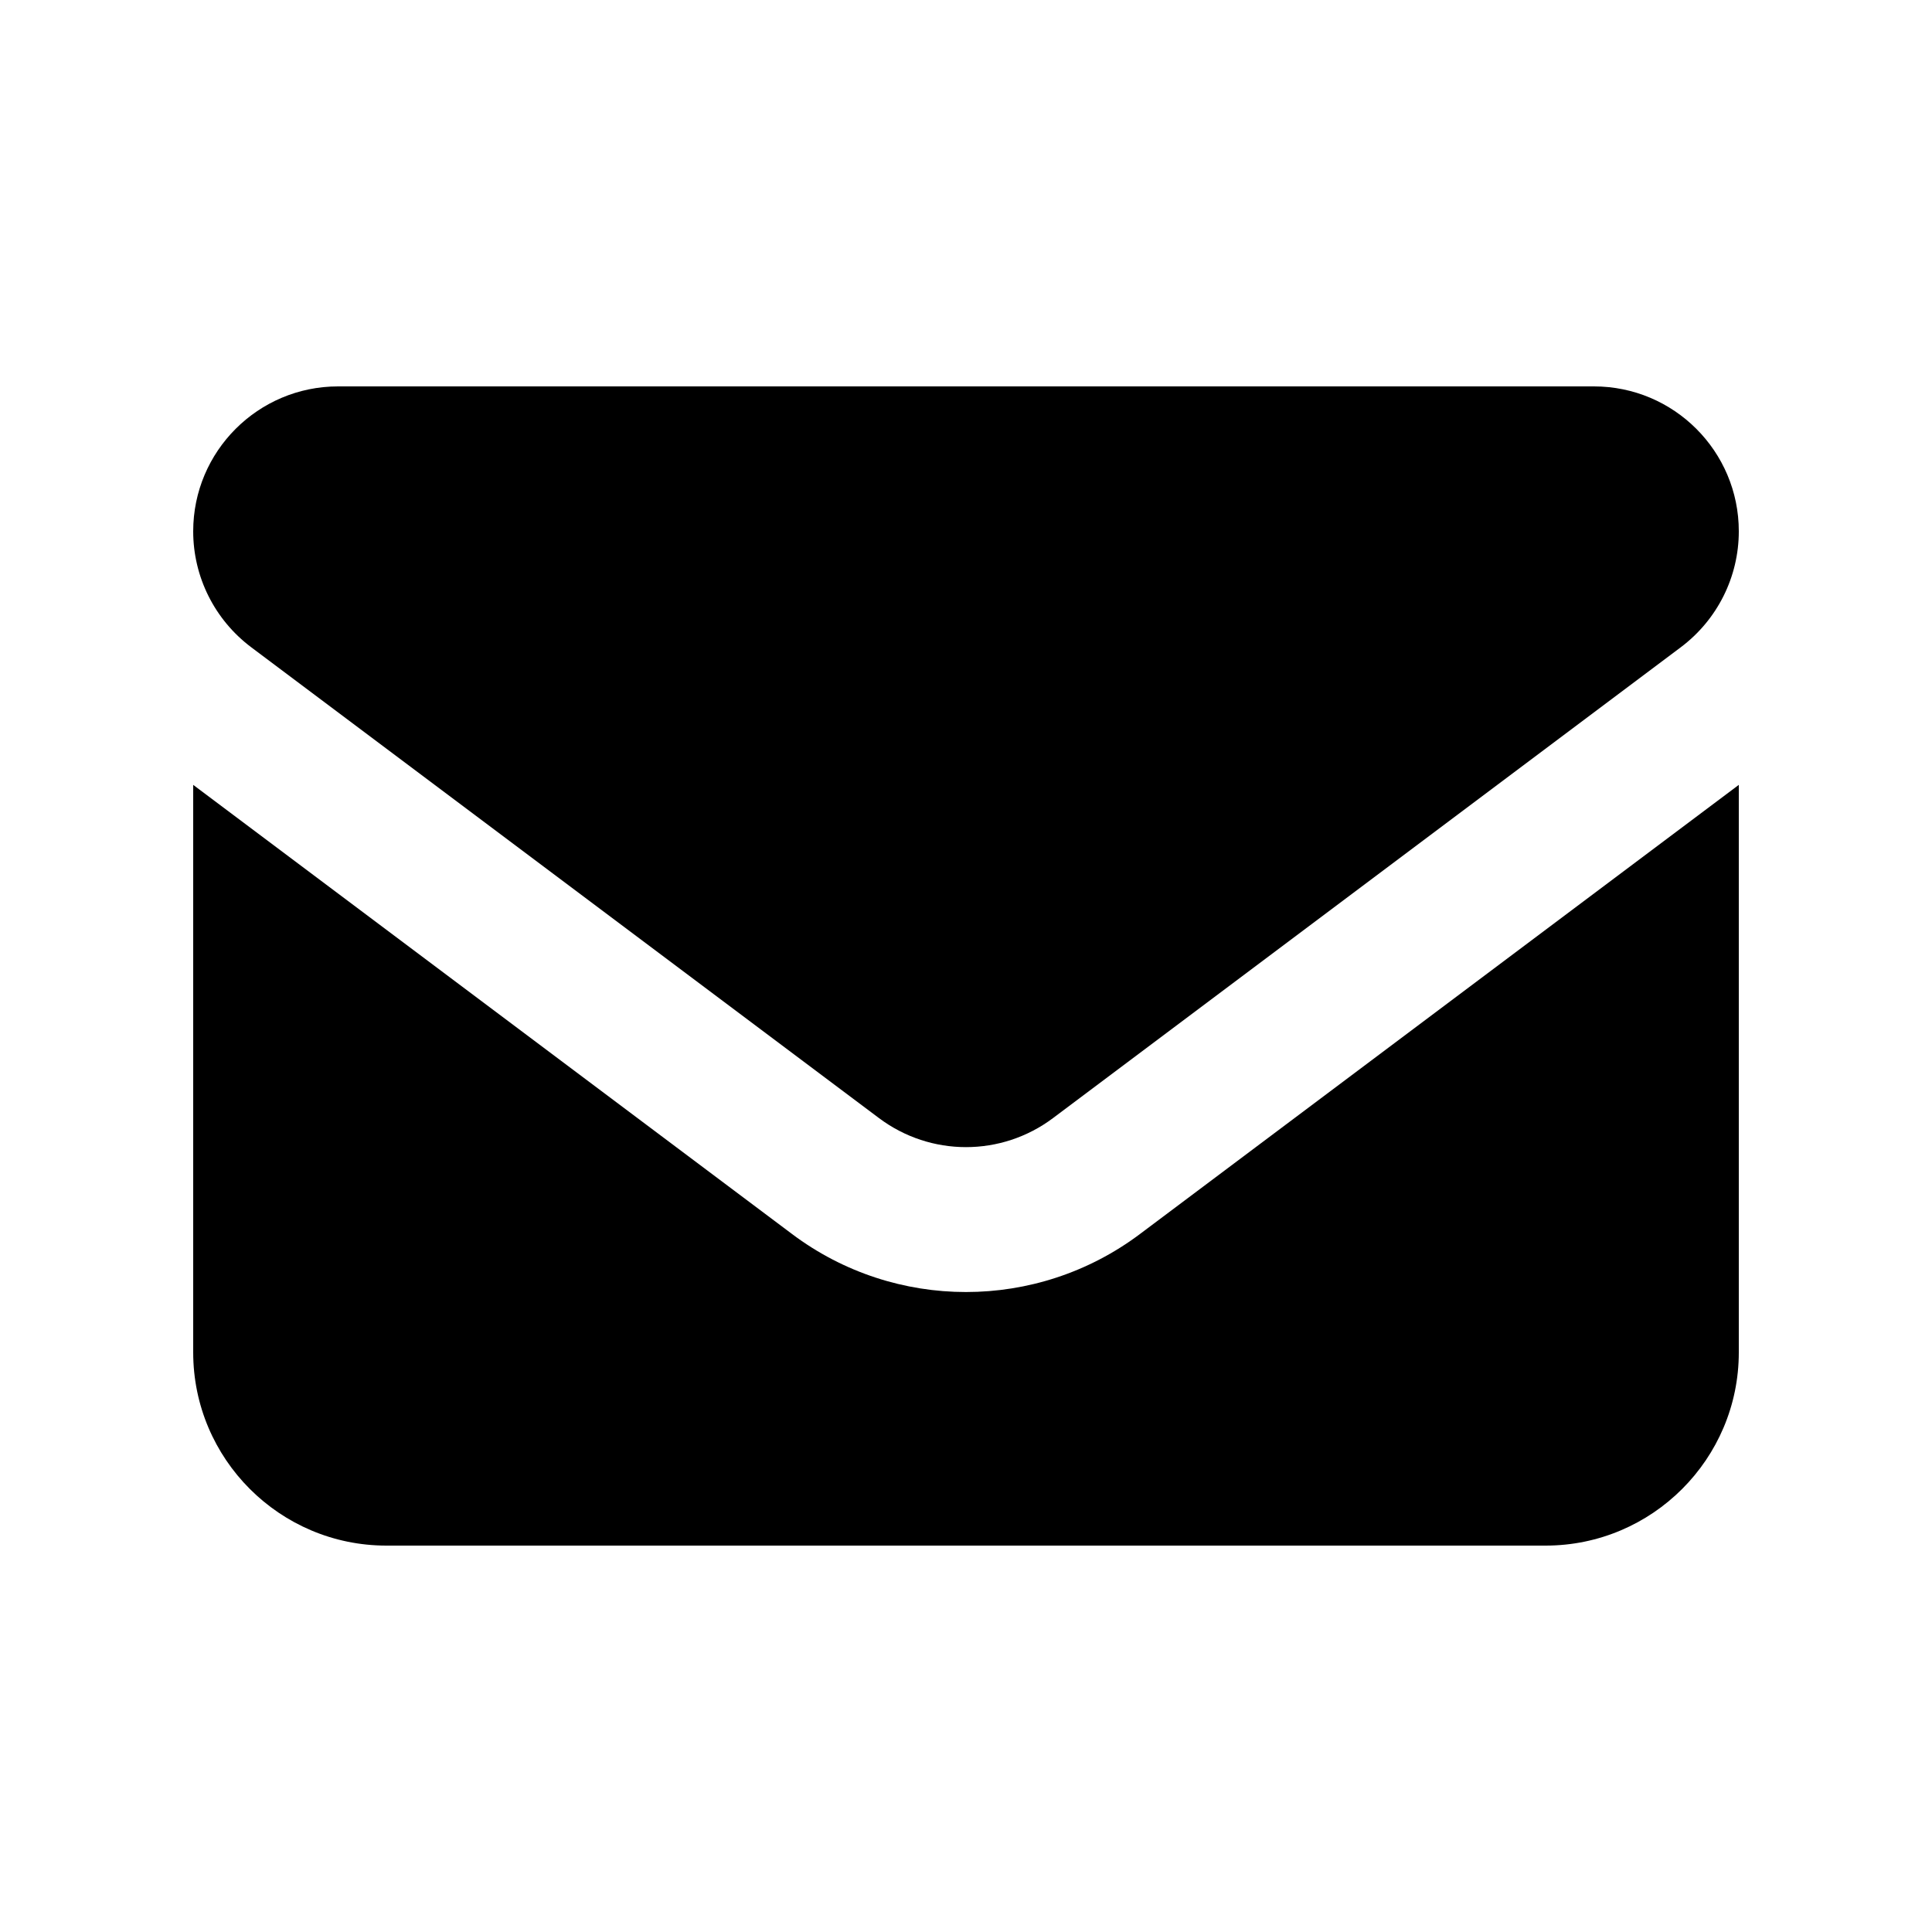
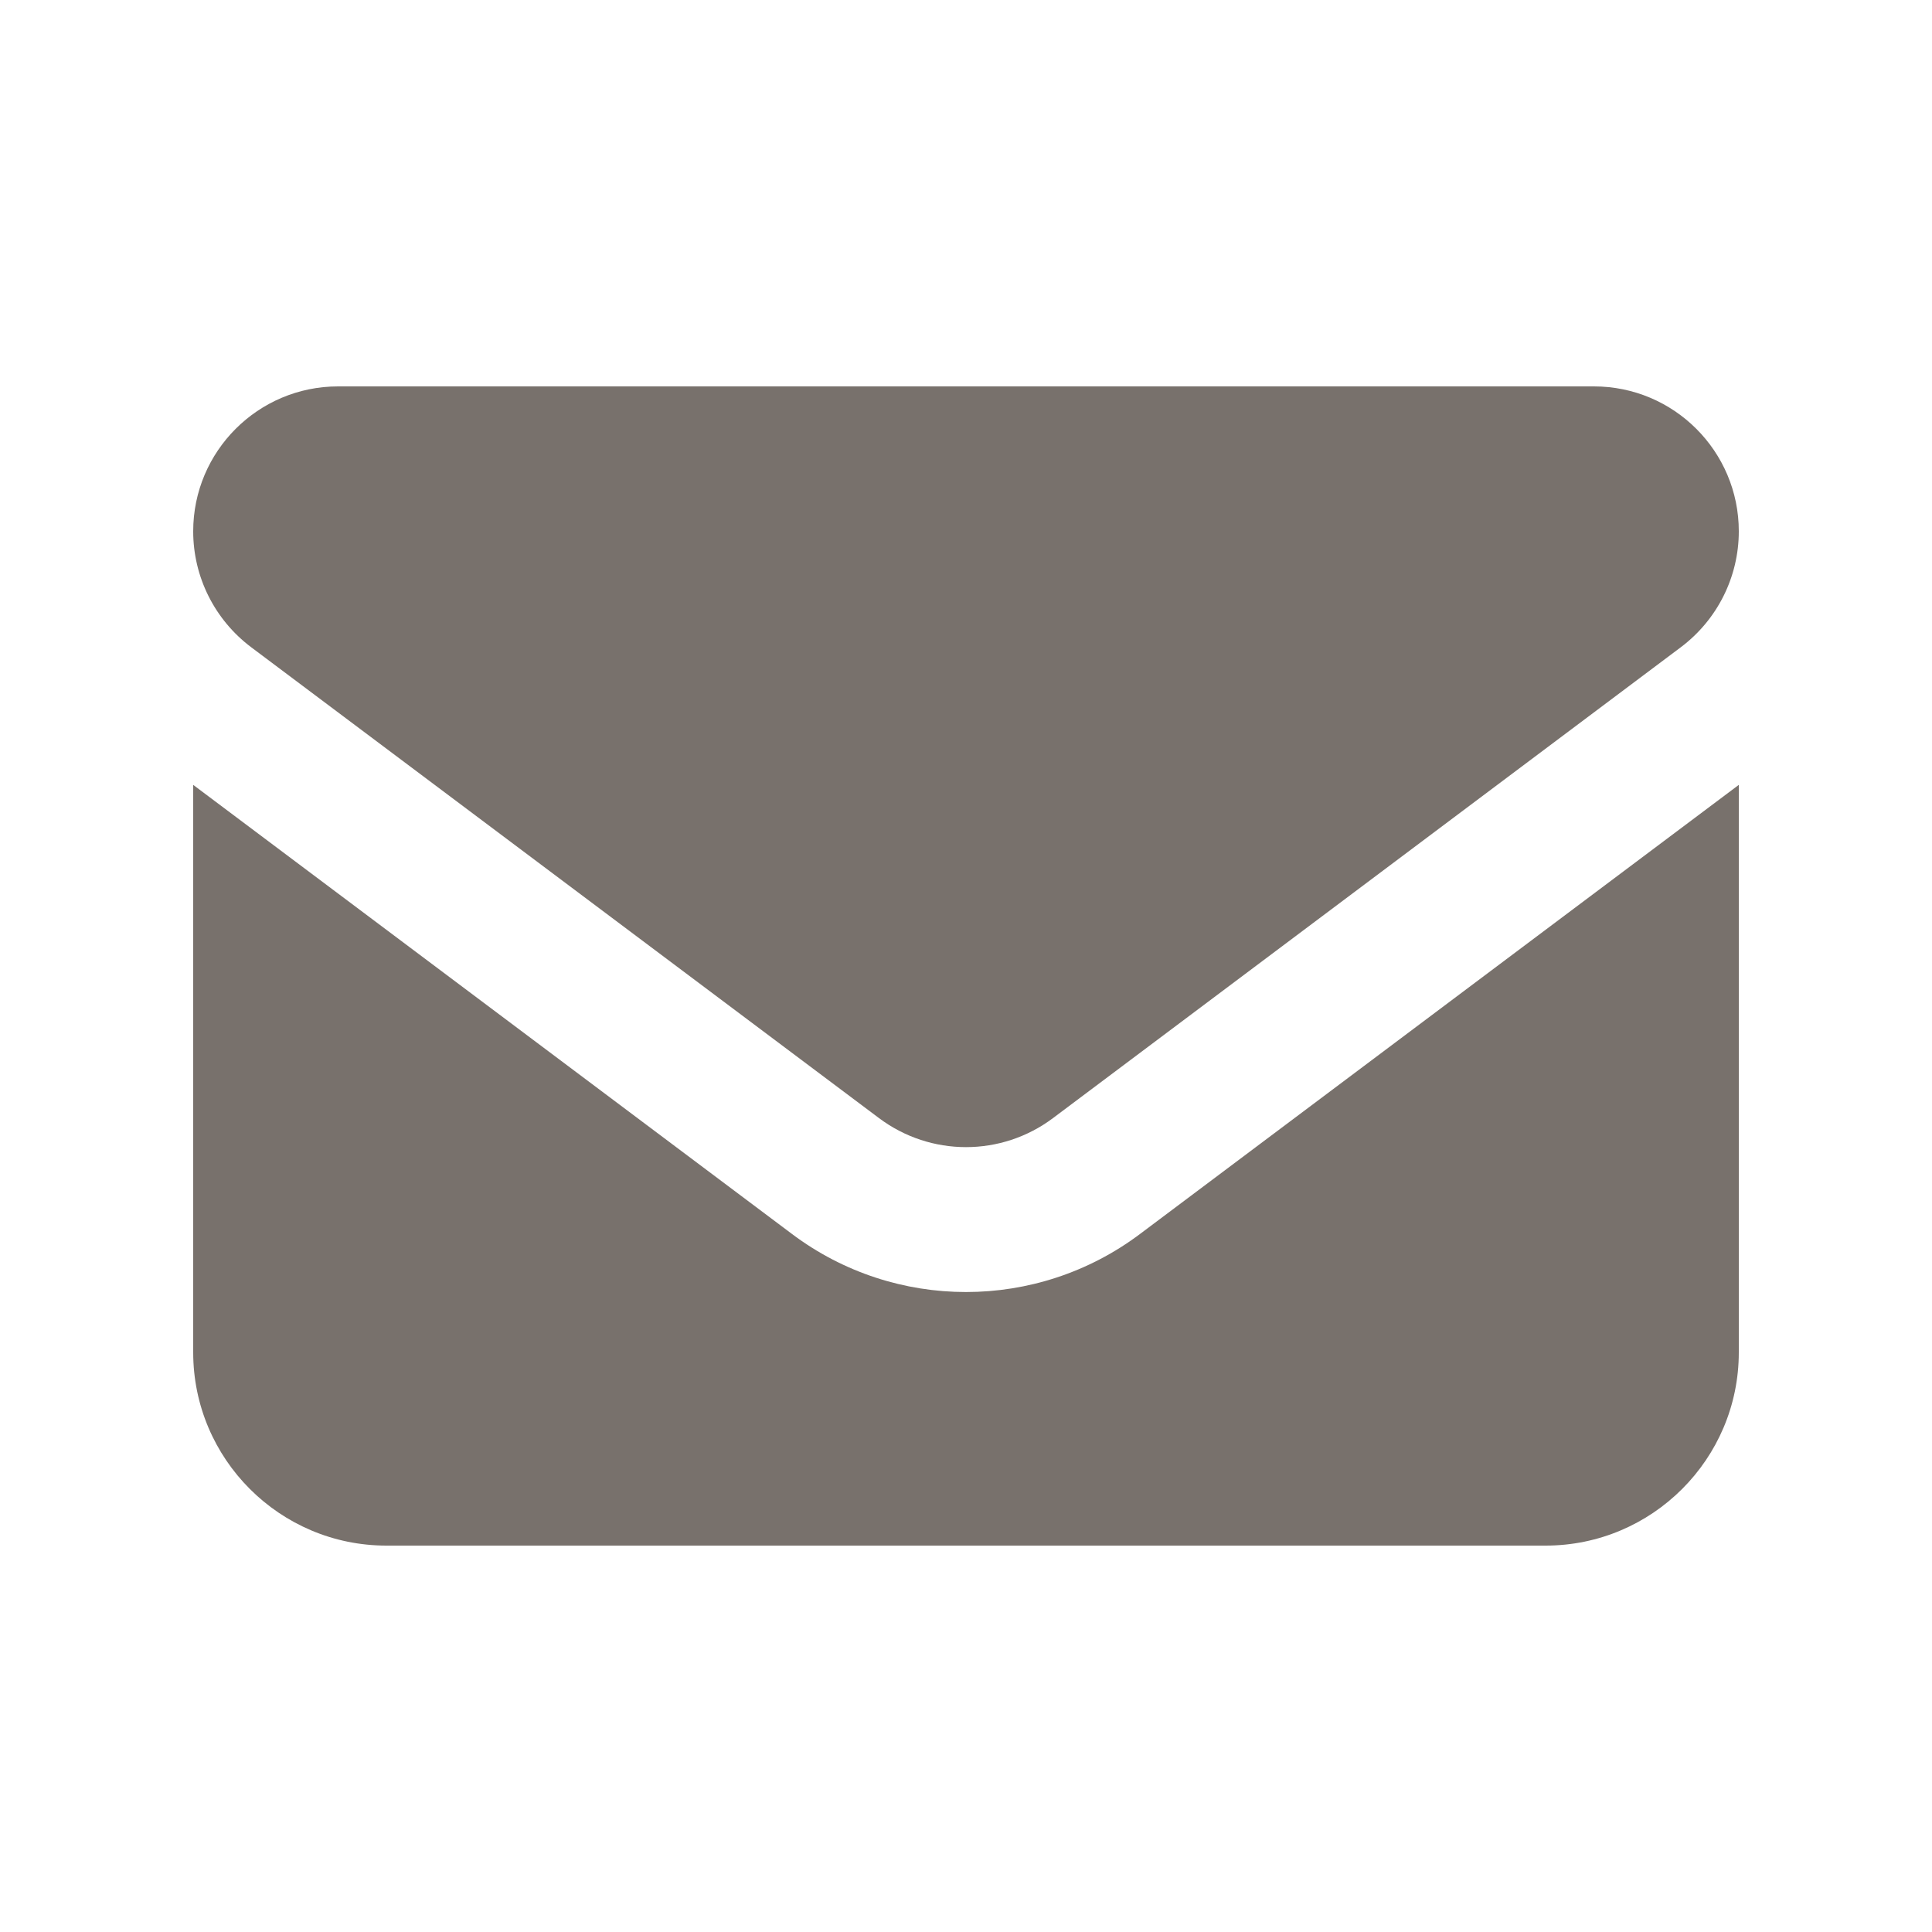
<svg xmlns="http://www.w3.org/2000/svg" viewBox="0 0 640 640">
-   <path d="M112 128C85.5 128 64 149.5 64 176C64 191.1 71.1 205.3 83.2 214.4L291.2 370.4C308.3 383.2 331.7 383.2 348.8 370.4L556.8 214.4C568.9 205.3 576 191.1 576 176C576 149.5 554.5 128 528 128L112 128zM64 260L64 448C64 483.3 92.7 512 128 512L512 512C547.3 512 576 483.3 576 448L576 260L377.6 408.8C343.5 434.4 296.5 434.4 262.4 408.8L64 260z" />
+   <path fill="#78716c" d="M112 128C85.5 128 64 149.5 64 176C64 191.1 71.1 205.3 83.2 214.4L291.2 370.4C308.3 383.2 331.7 383.2 348.8 370.4L556.8 214.4C568.9 205.3 576 191.1 576 176C576 149.5 554.5 128 528 128L112 128zM64 260L64 448C64 483.3 92.7 512 128 512L512 512C547.3 512 576 483.3 576 448L576 260L377.6 408.8C343.5 434.4 296.5 434.4 262.4 408.8L64 260z" />
</svg>
